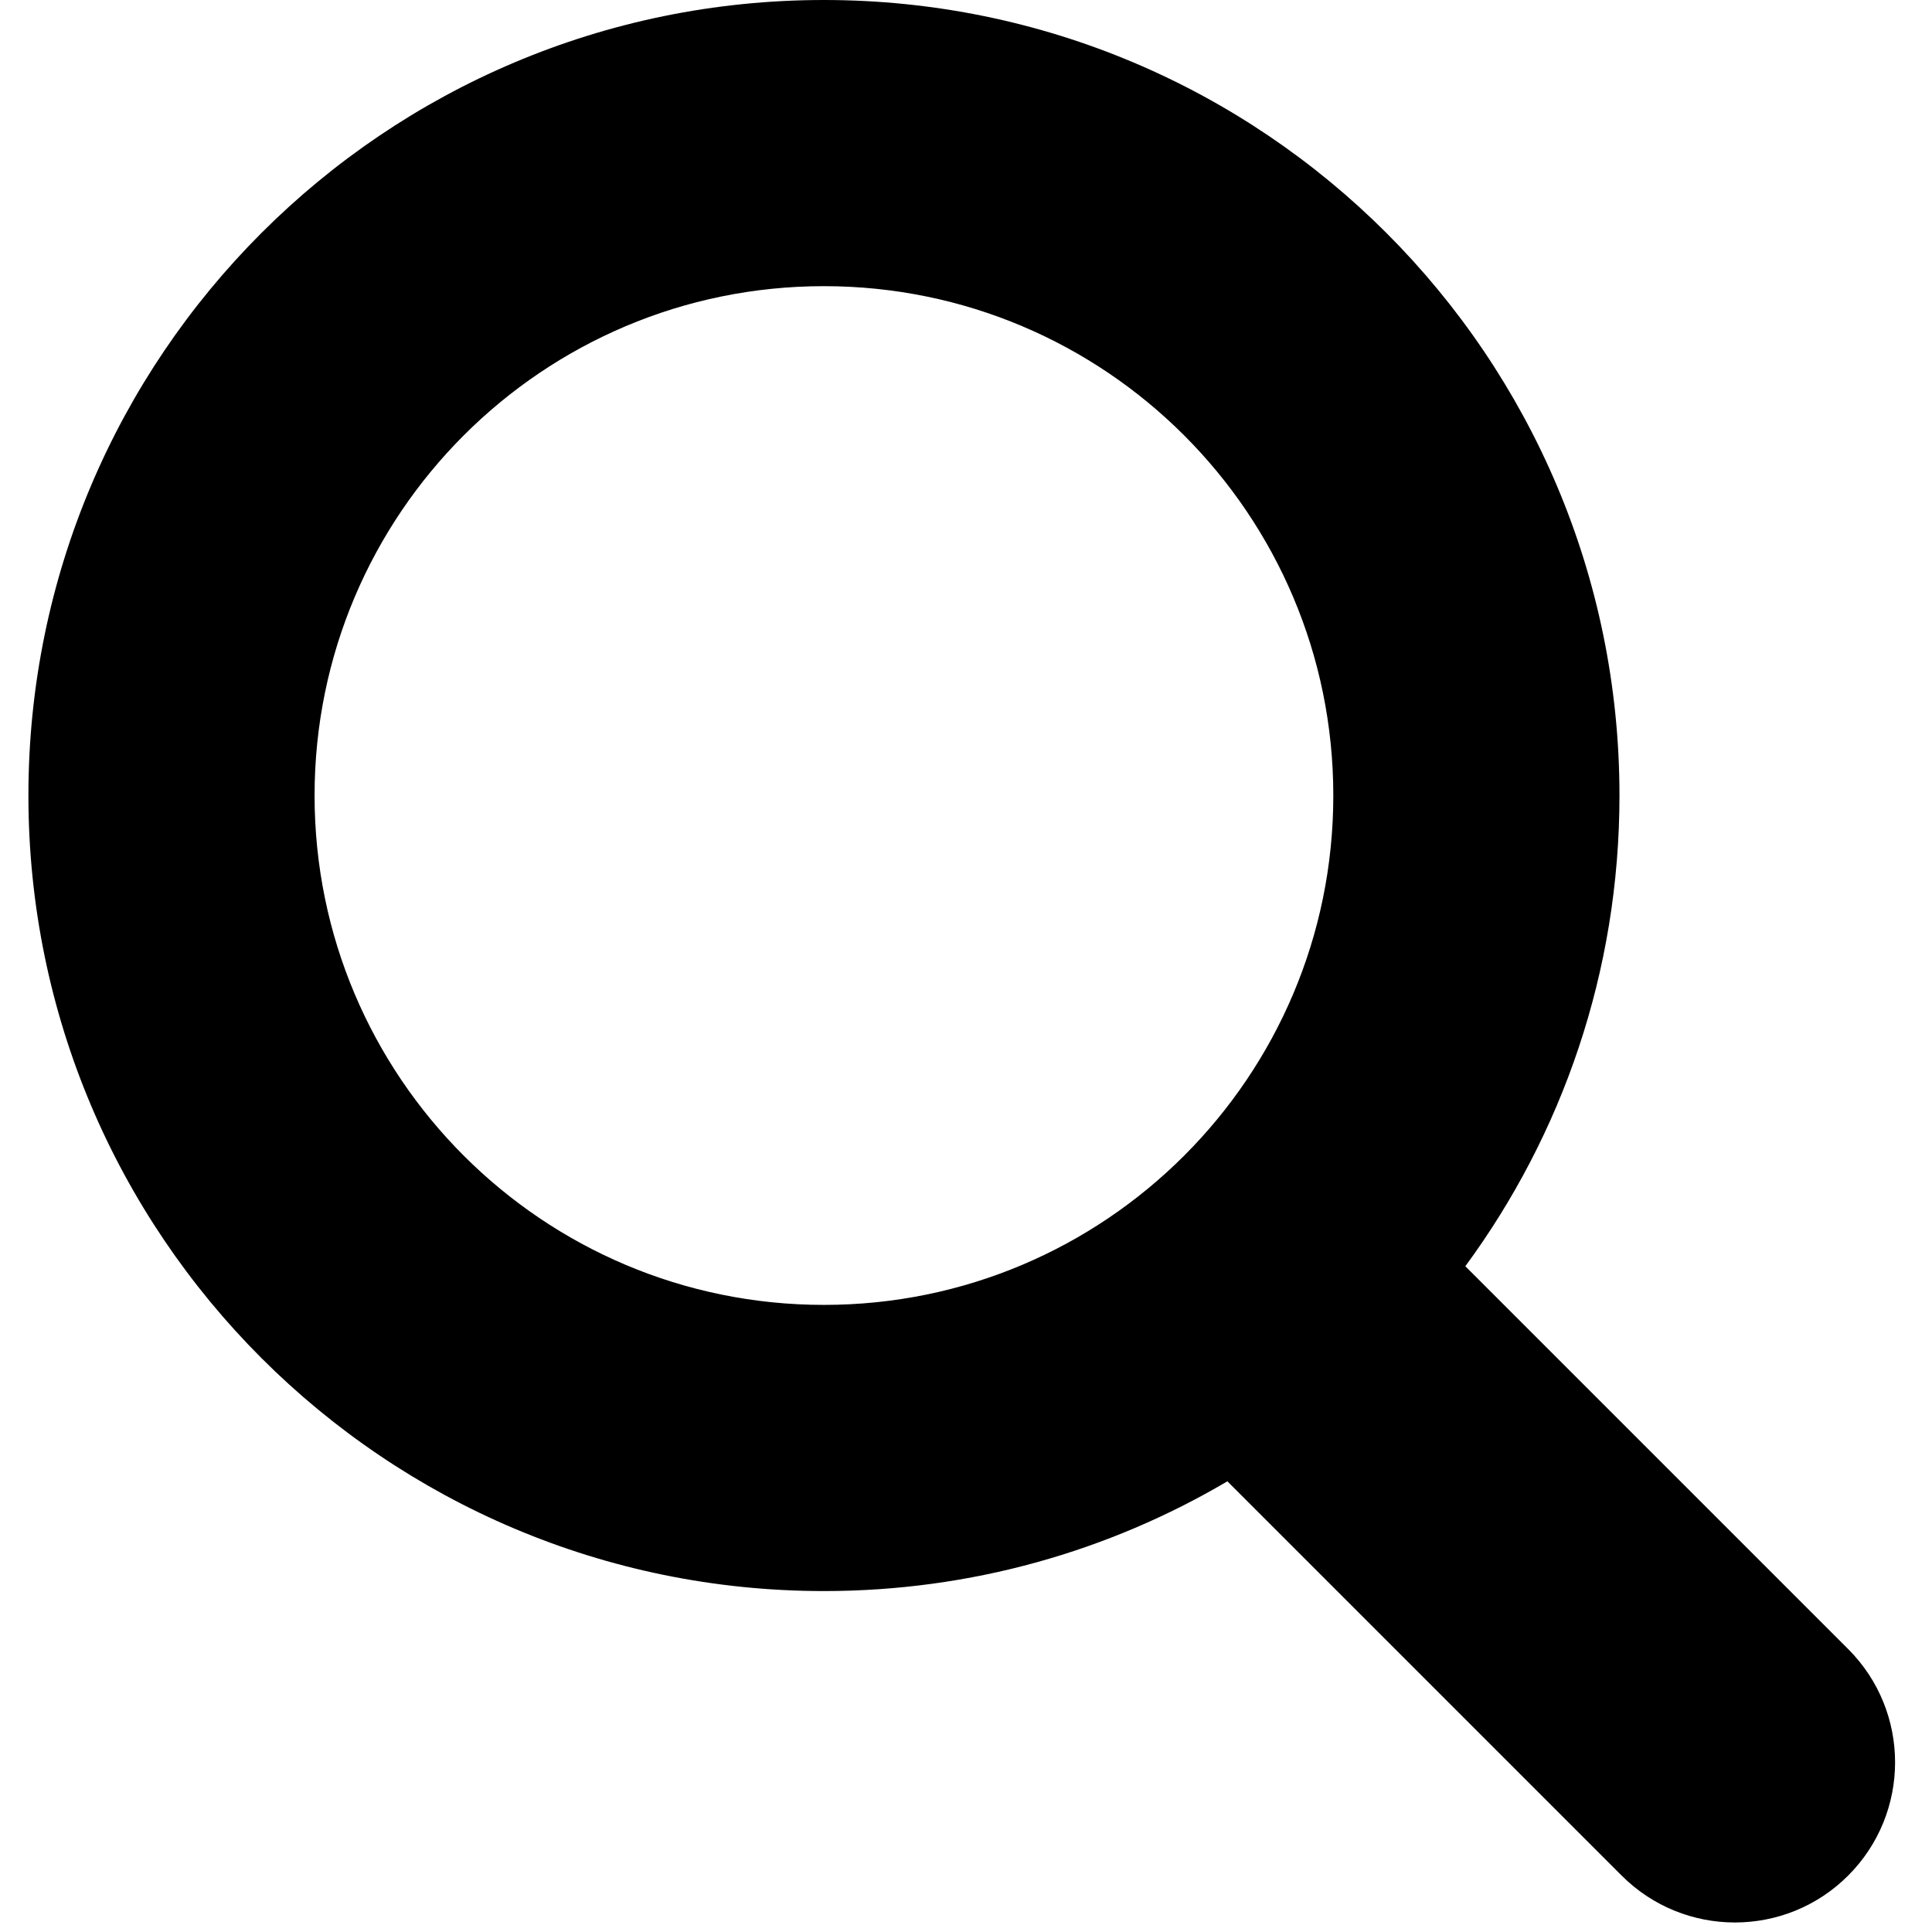
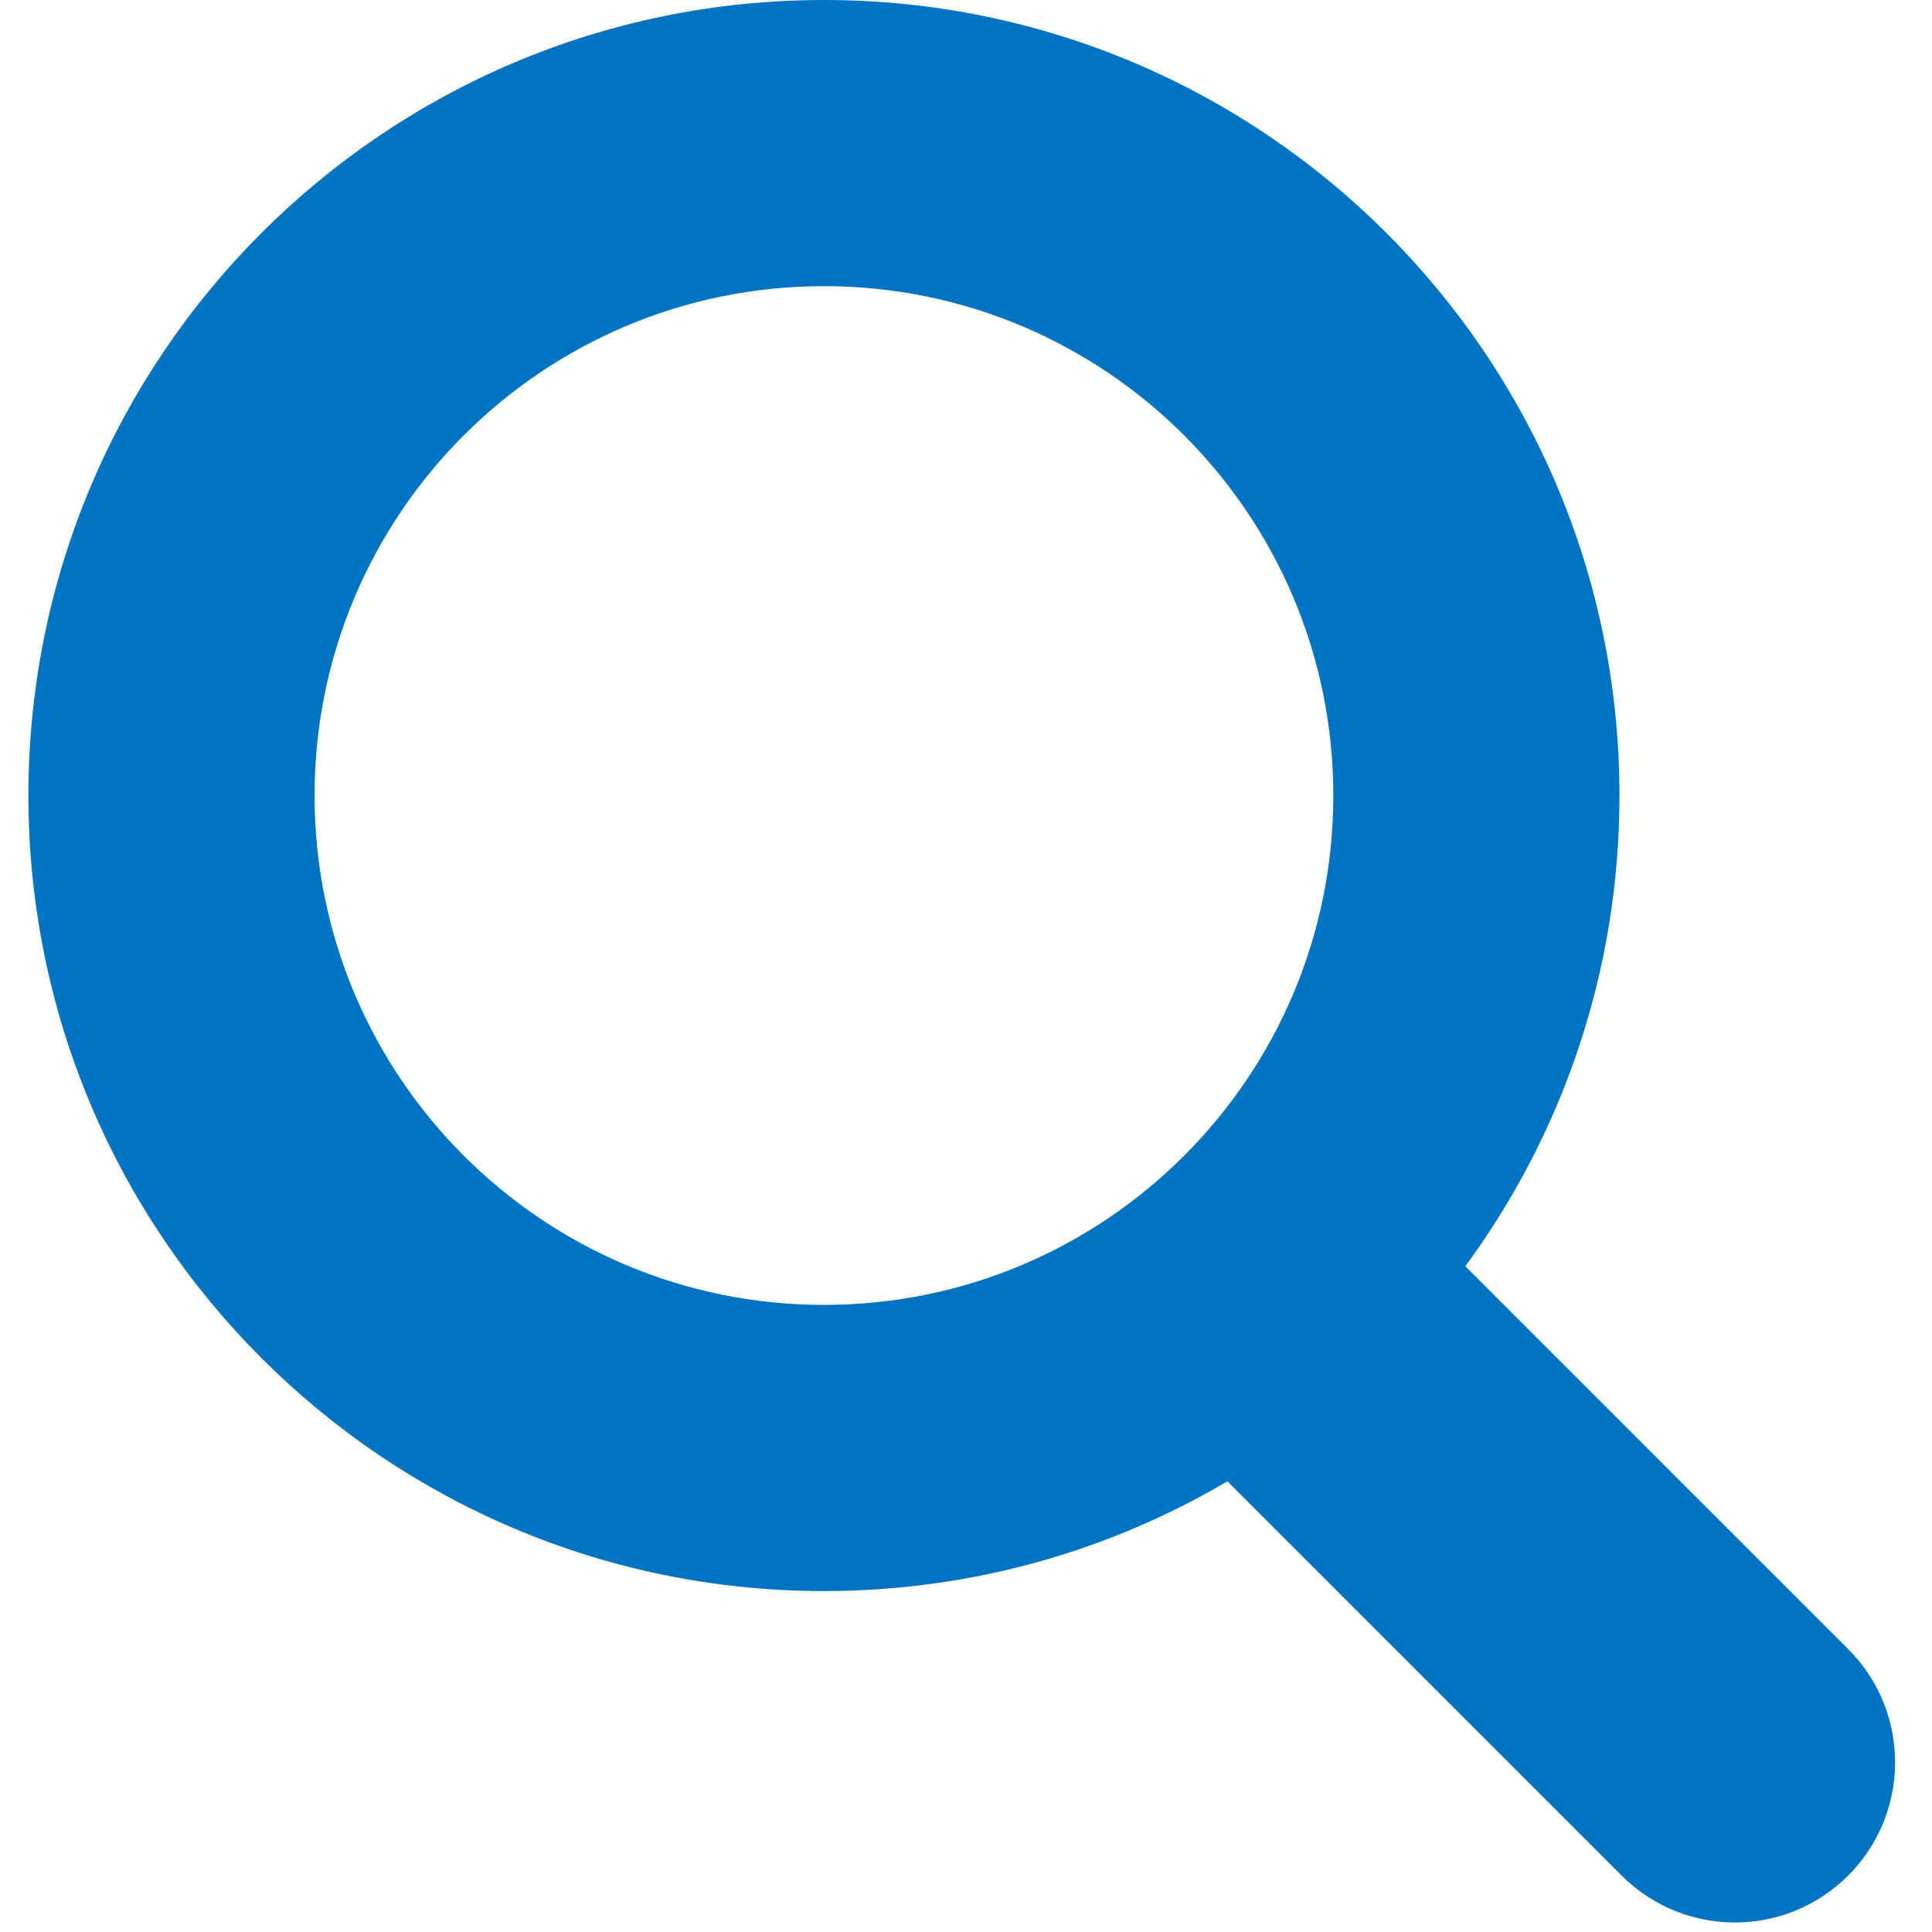
- <svg xmlns="http://www.w3.org/2000/svg" width="20" height="20" viewBox="0 0 66 68" fill="none">
-   <path fill-rule="evenodd" clip-rule="evenodd" d="M45.928 28C45.928 37.901 37.901 45.928 28 45.928C18.099 45.928 10.072 37.901 10.072 28C10.072 18.099 18.099 10.072 28 10.072C37.901 10.072 45.928 18.099 45.928 28ZM42.2 52.137C38.037 54.592 33.183 56 28 56C12.536 56 0 43.464 0 28C0 12.536 12.536 0 28 0C43.464 0 56 12.536 56 28C56 34.199 53.985 39.928 50.575 44.567L64.049 58.041C66.251 60.243 66.251 63.812 64.049 66.014C61.848 68.215 58.278 68.215 56.077 66.014L42.2 52.137Z" fill="black" />
+ <svg xmlns="http://www.w3.org/2000/svg" width="40" height="40" viewBox="0 0 66 68" fill="none">
+   <path fill-rule="evenodd" clip-rule="evenodd" d="M45.928 28C45.928 37.901 37.901 45.928 28 45.928C18.099 45.928 10.072 37.901 10.072 28C10.072 18.099 18.099 10.072 28 10.072C37.901 10.072 45.928 18.099 45.928 28ZM42.2 52.137C38.037 54.592 33.183 56 28 56C12.536 56 0 43.464 0 28C0 12.536 12.536 0 28 0C43.464 0 56 12.536 56 28C56 34.199 53.985 39.928 50.575 44.567L64.049 58.041C66.251 60.243 66.251 63.812 64.049 66.014C61.848 68.215 58.278 68.215 56.077 66.014L42.2 52.137Z" fill="rgb(0, 115, 195)" />
</svg>
